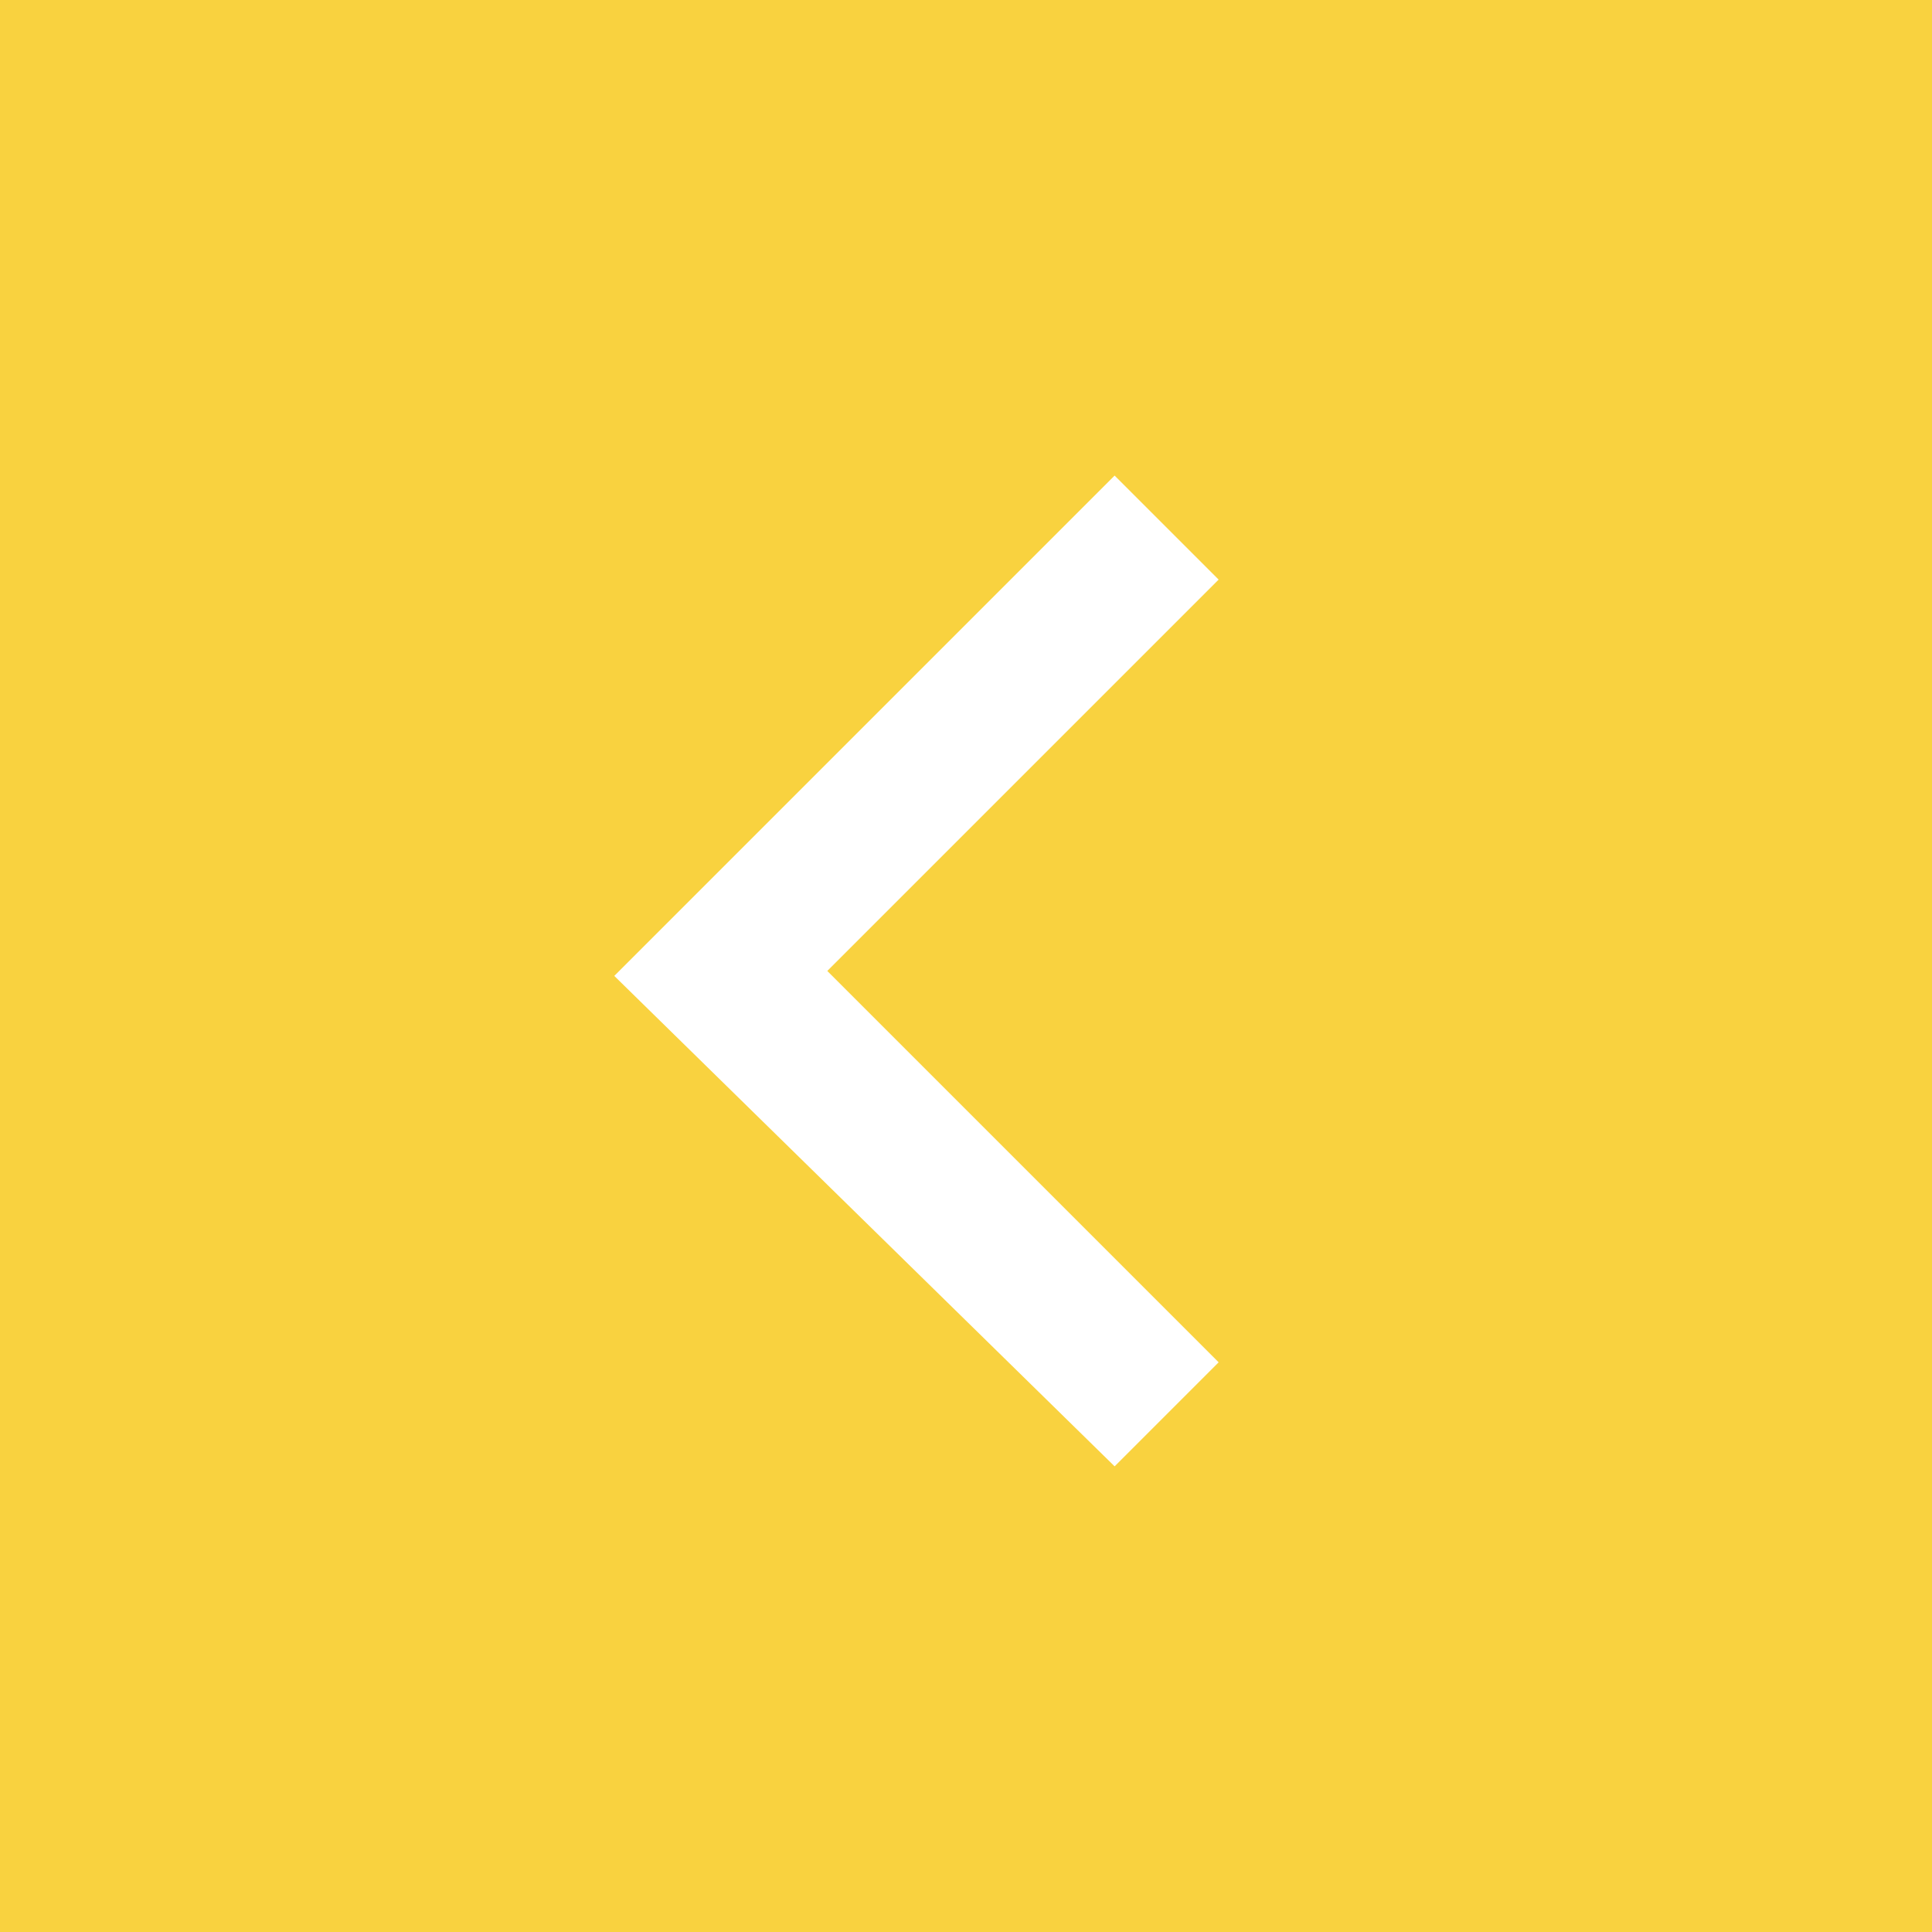
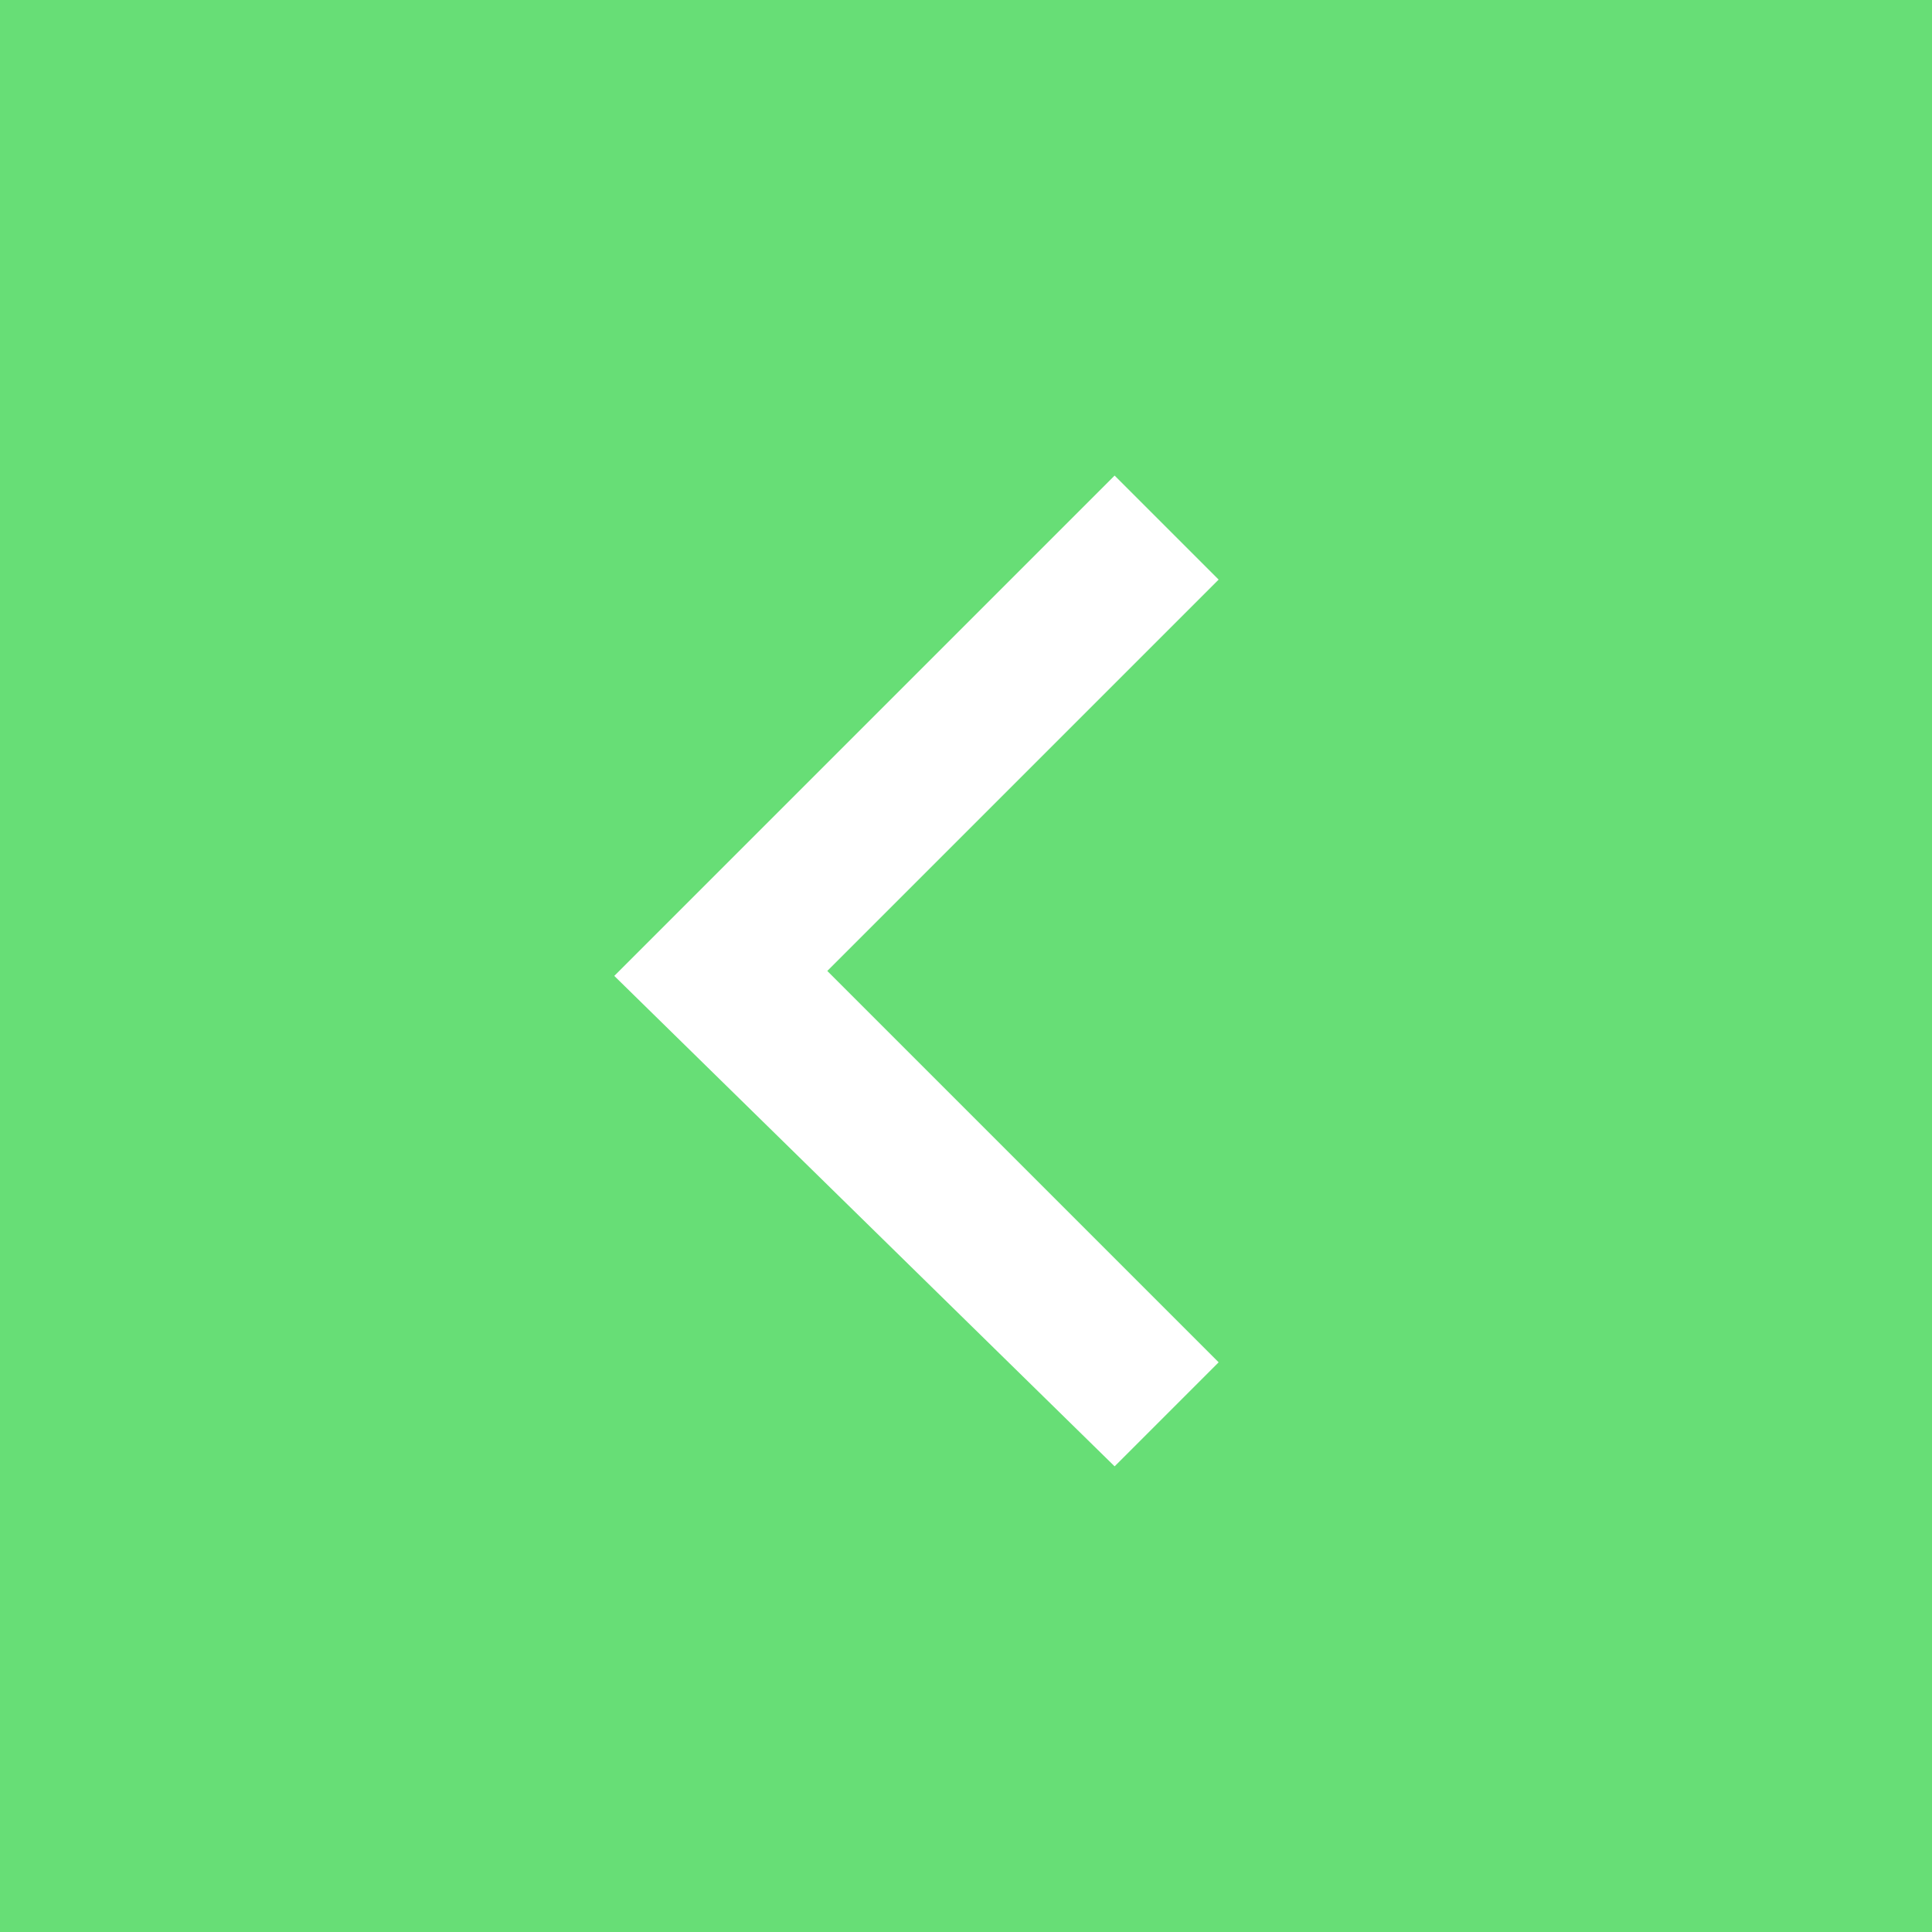
<svg xmlns="http://www.w3.org/2000/svg" version="1.1" id="Layer_1" x="0px" y="0px" viewBox="0 0 39 39" style="enable-background:new 0 0 39 39;" xml:space="preserve">
  <style type="text/css">
- 	.st0{fill-rule:evenodd;clip-rule:evenodd;fill:#F9D23F;}
+ 	.st0{fill-rule:evenodd;clip-rule:evenodd;fill:#67DE76;}
</style>
  <g id="Desktop">
    <g id="pmg-desktop" transform="translate(-849, -4849)">
      <g id="Work" transform="translate(0, 2991)">
        <path id="Fill-1" class="st0" d="M849,1897h39v-39h-39V1897z M861.4,1877.7l10.1-10.1l2.1,2.1l-7.9,7.9l7.9,7.9l-2.1,2.1     L861.4,1877.7z" />
      </g>
    </g>
  </g>
</svg>
